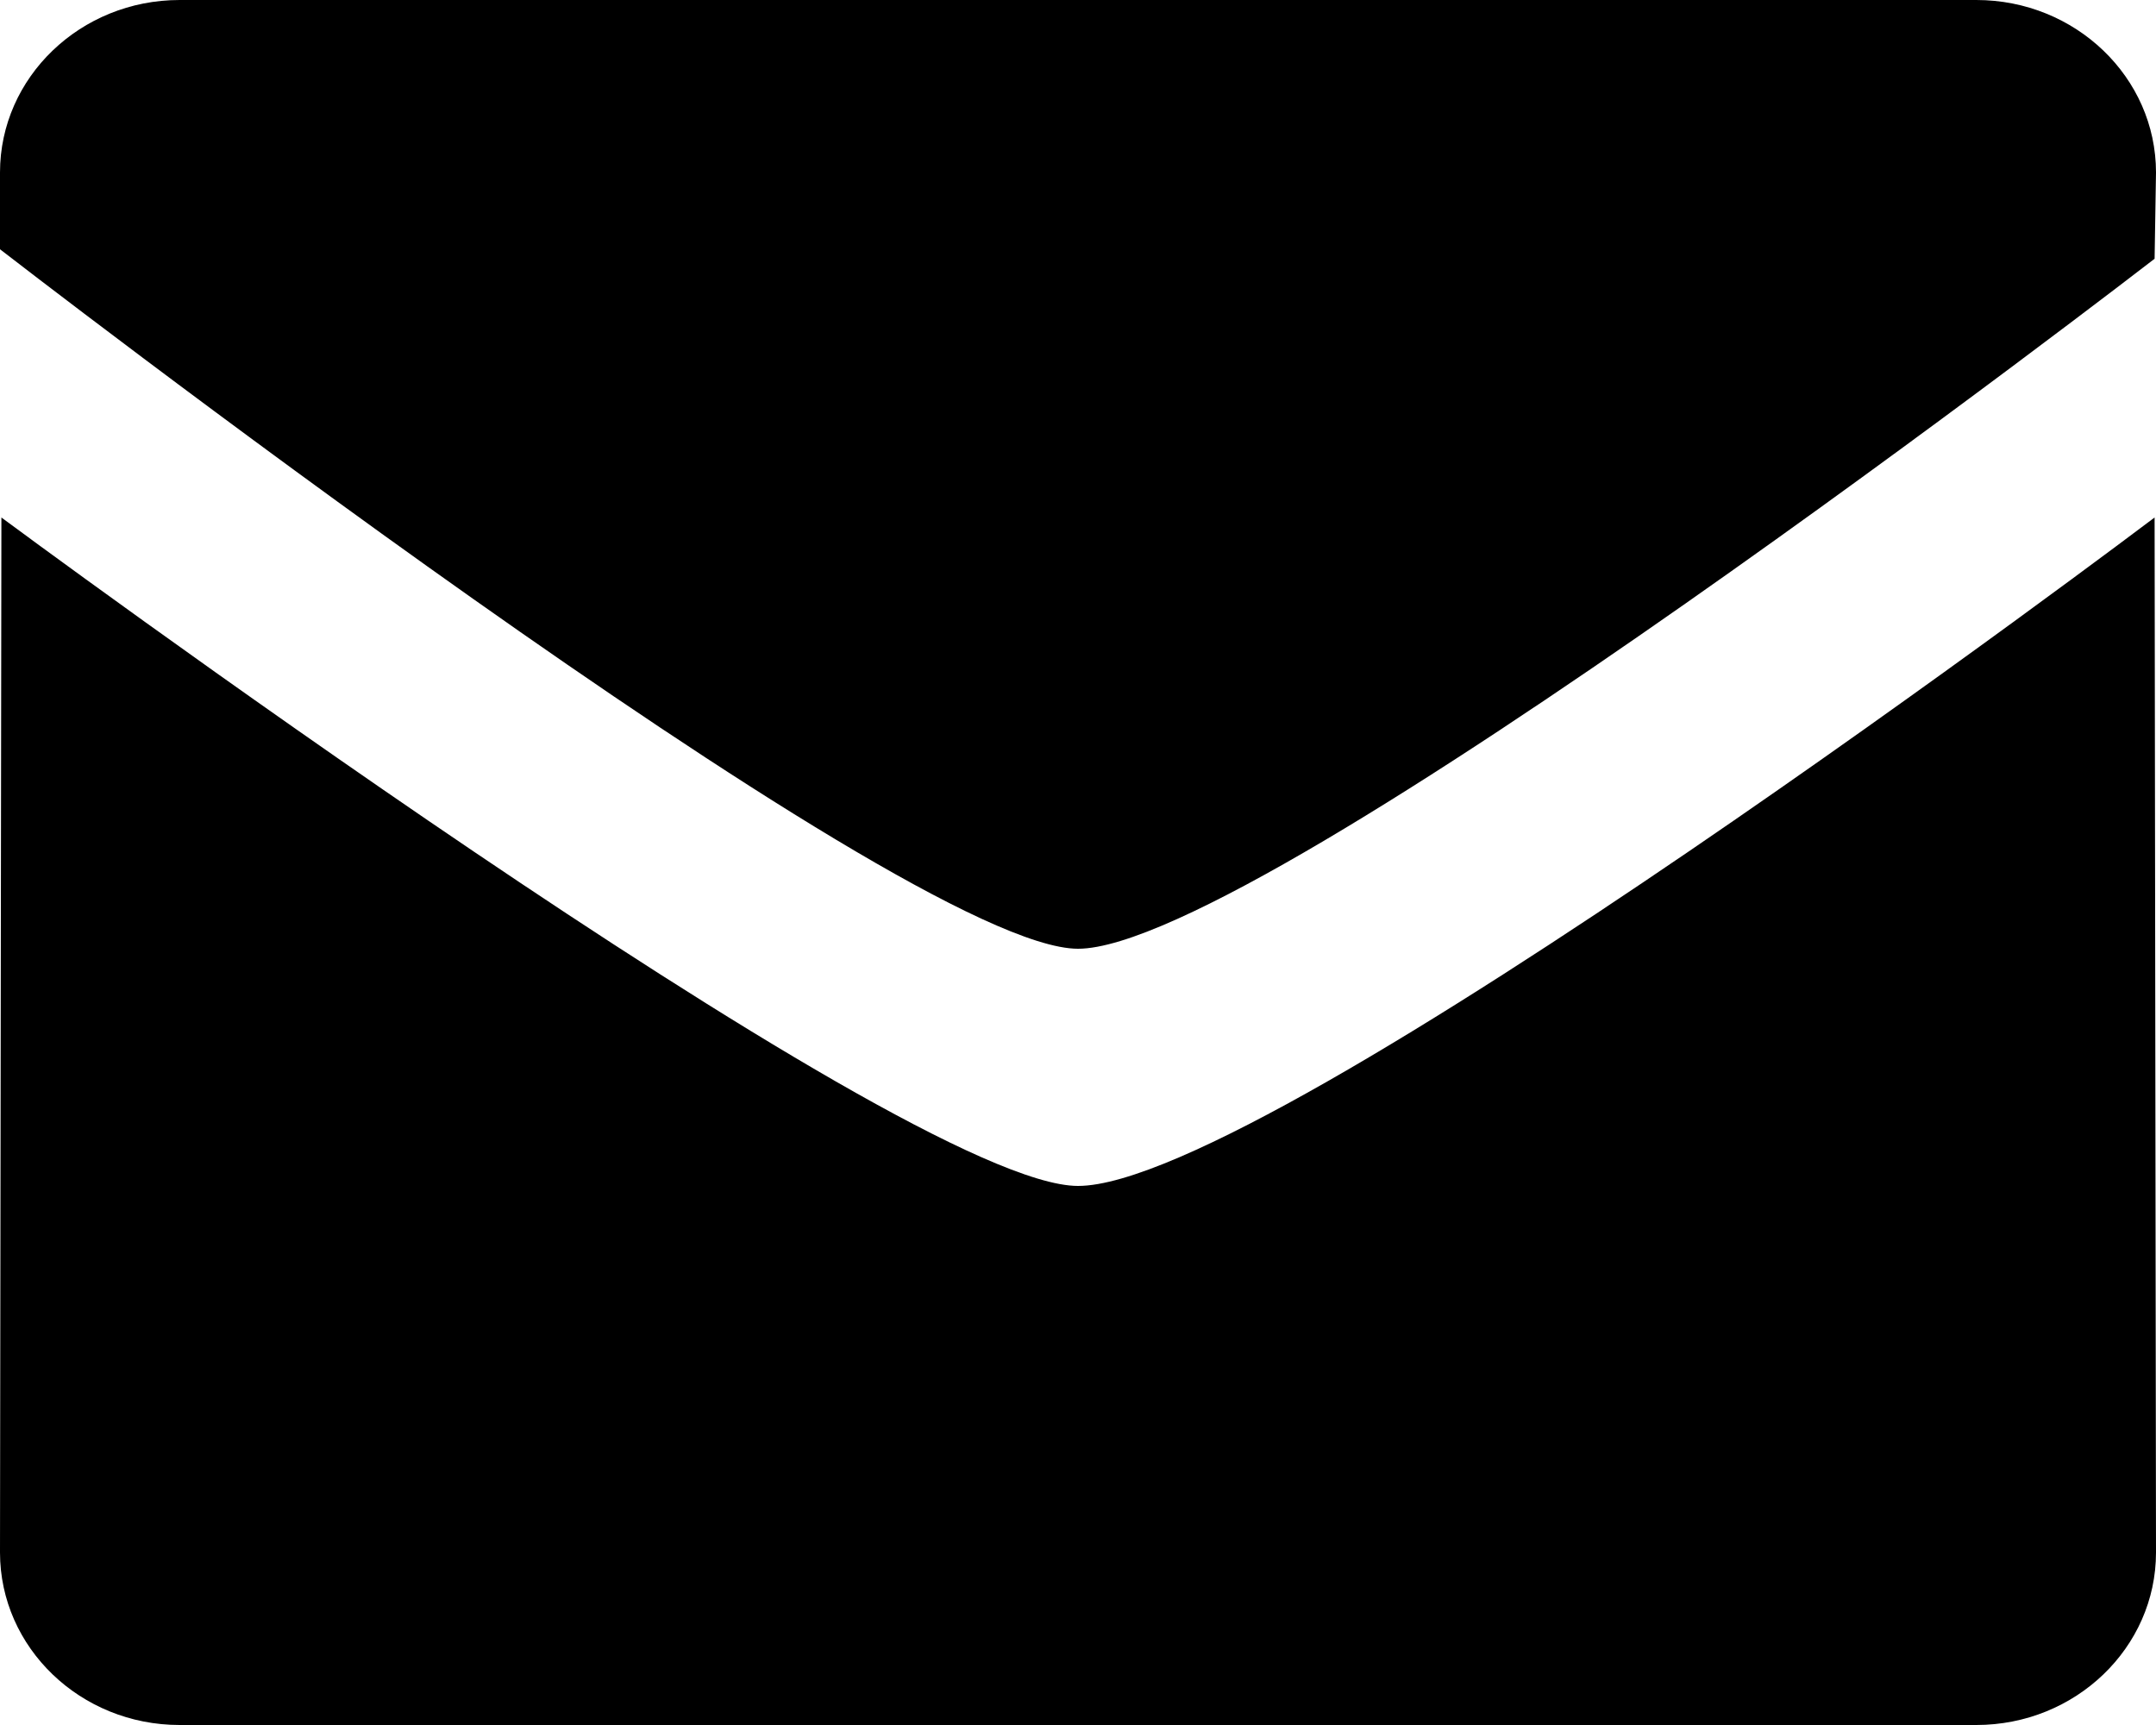
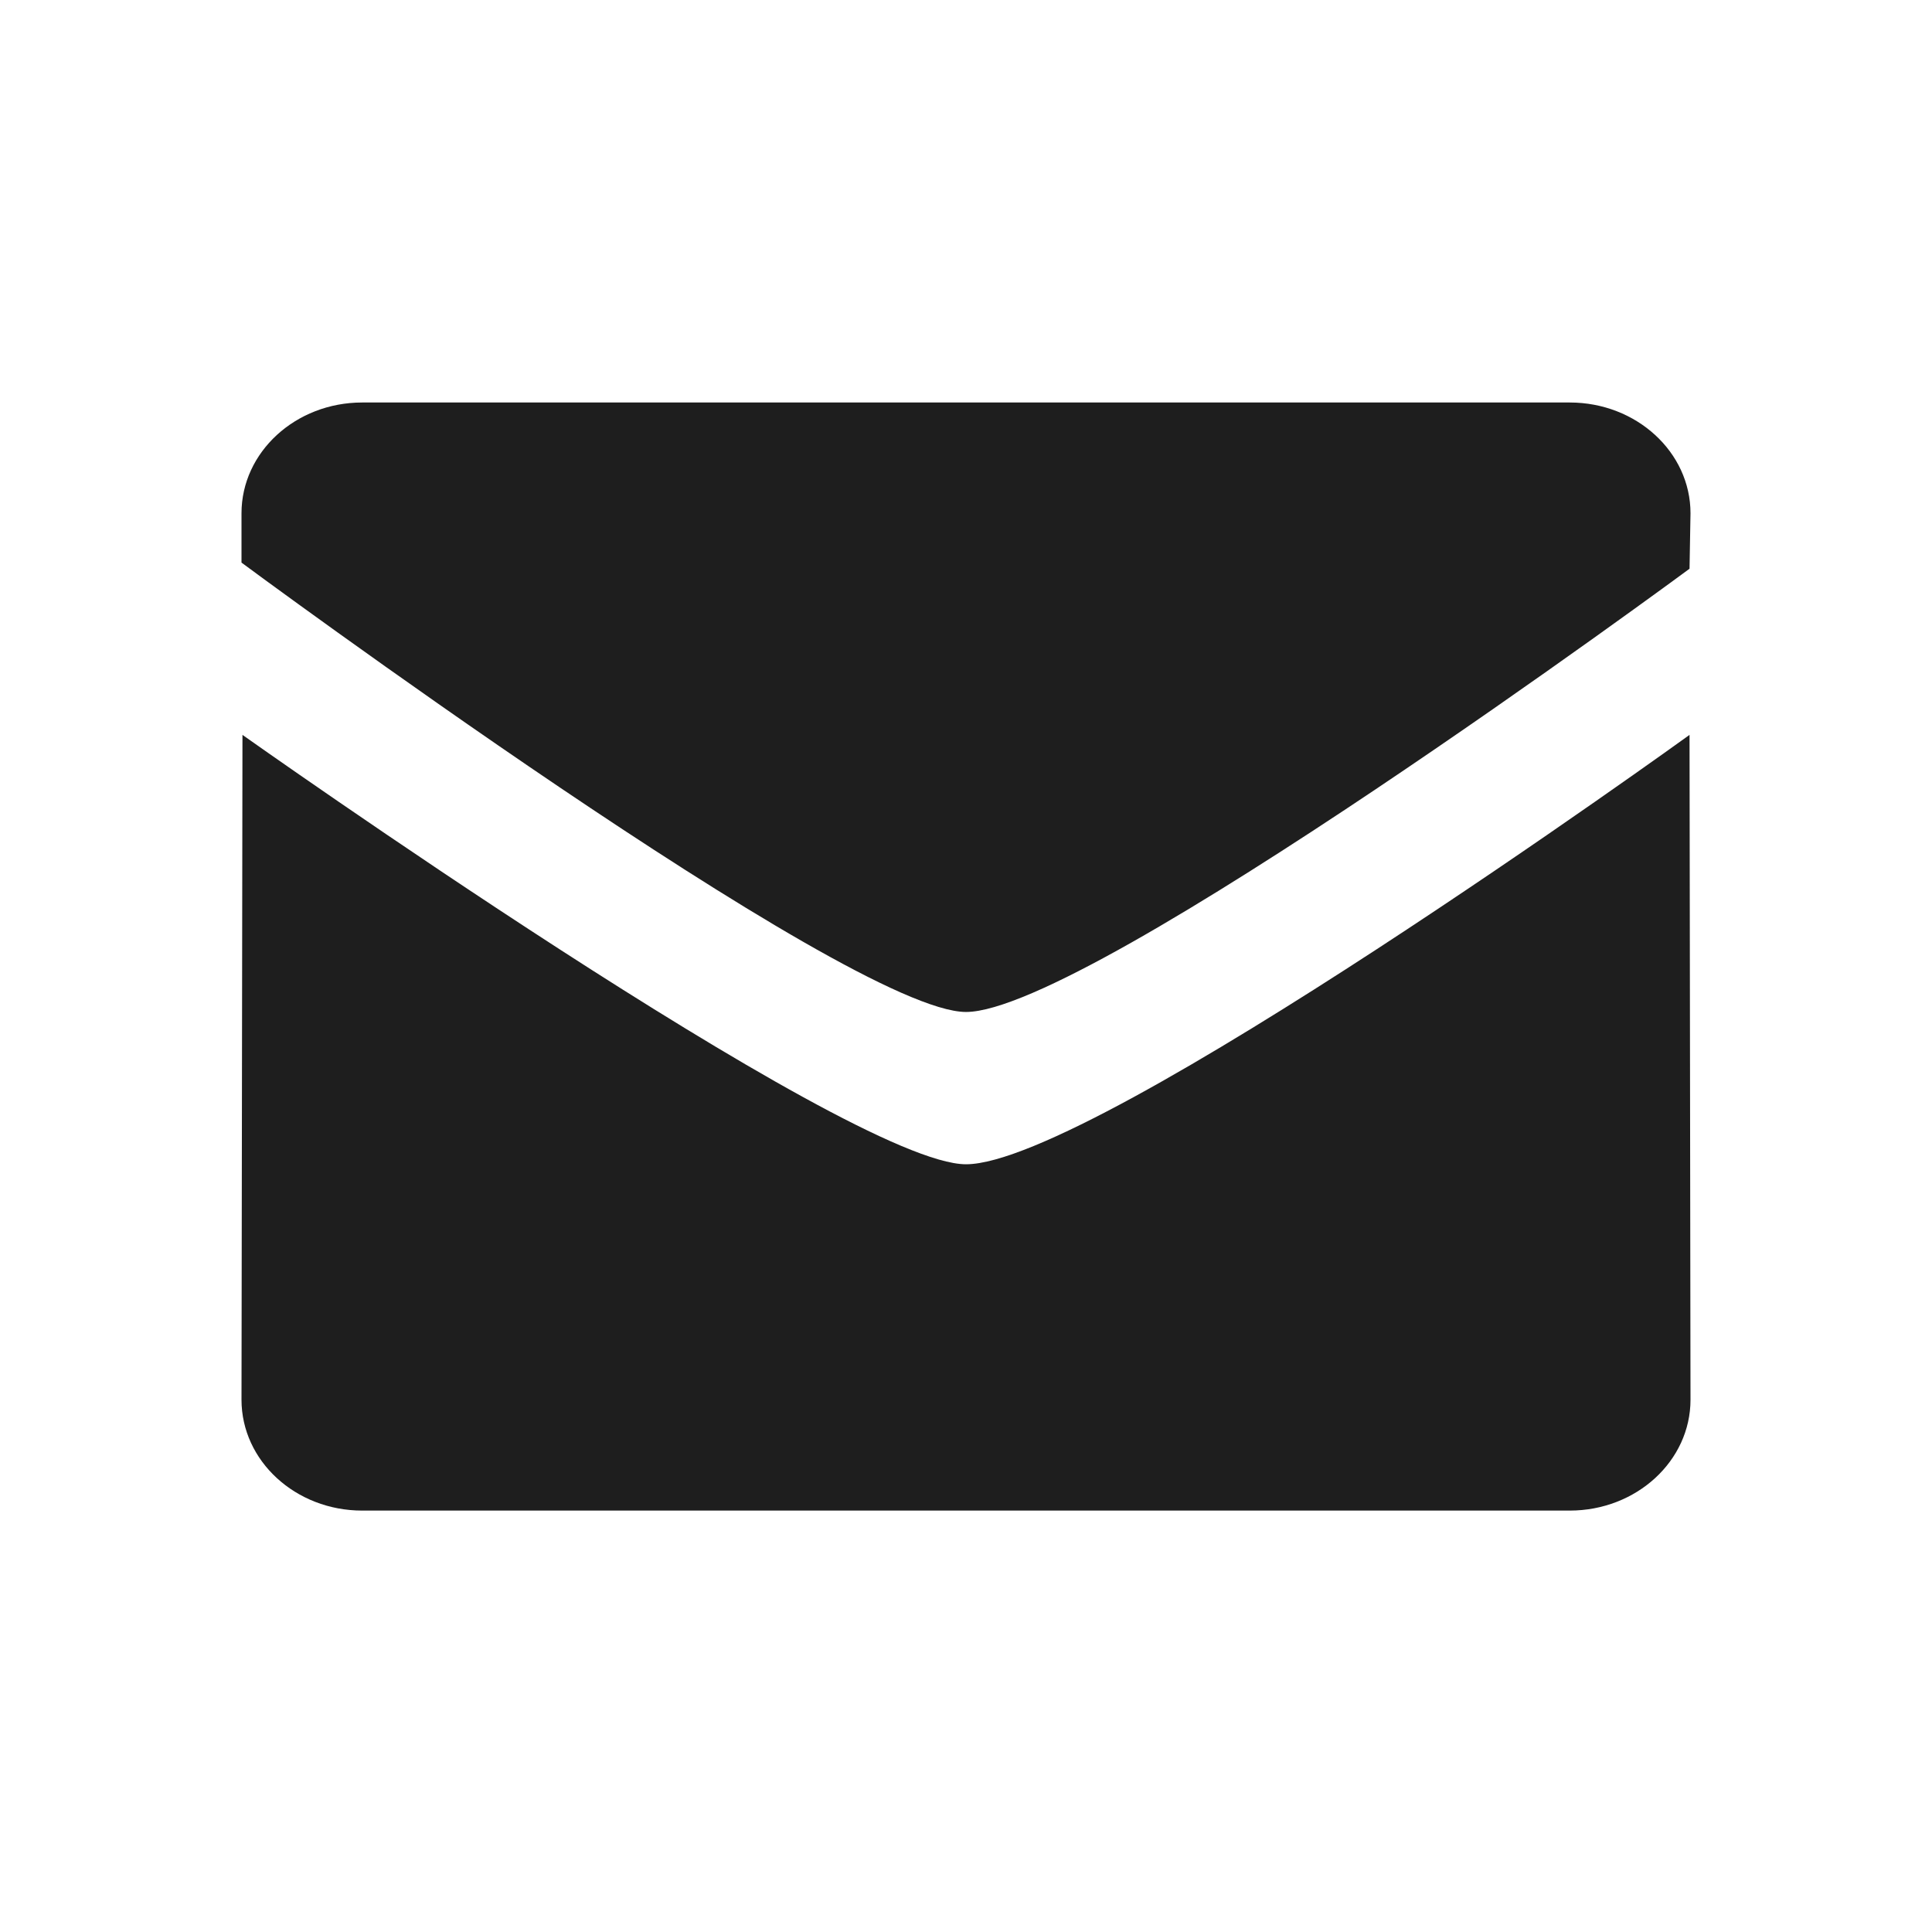
- <svg xmlns="http://www.w3.org/2000/svg" width="20px" height="16px" viewBox="0 0 20 16" version="1.1">
+ <svg xmlns="http://www.w3.org/2000/svg" width="24px" height="24px" viewBox="0 0 24 24" version="1.1">
  <defs />
-   <g id="Single" stroke="none" stroke-width="1" fill="none" fill-rule="evenodd">
-     <g id="m/single" transform="translate(-51, -888)" fill="#000000">
-       <g id="nav/Icons-black/24/mail" transform="translate(49, 884)">
-         <g id="mail-24" transform="translate(2, 4)">
-           <g id="Layer_1">
-             <path d="M10,8.8 C8.375,8.8 0,2.312 0,2.312 L0,1.6 C0,0.717 0.747,0 1.666,0 L18.333,0 C19.253,0 20,0.717 20,1.6 L19.987,2.4 C19.987,2.4 11.703,8.8 10,8.8 L10,8.8 Z M10,11 C11.782,11 19.987,4.8 19.987,4.8 L20,14.4 C20,15.283 19.253,16 18.333,16 L1.666,16 C0.747,16 0,15.283 0,14.4 L0.013,4.8 C0.013,4.8 8.375,11 10,11 L10,11 Z" id="Shape" />
-           </g>
-         </g>
-       </g>
+   <g id="Symbols" stroke="none" stroke-width="1" fill="none" fill-rule="evenodd">
+     <g id="meta/Icons-black/24/mail" fill="#1E1E1E">
+       <path d="M12,12.571 C10.537,12.571 3,6.989 3,6.989 L3,6.376 C3,5.617 3.672,5 4.499,5 L19.5,5 C20.328,5 21,5.617 21,6.376 L20.988,7.065 C20.988,7.065 13.533,12.571 12,12.571 L12,12.571 Z M12,14.463 C13.604,14.463 20.988,9.129 20.988,9.129 L21,17.388 C21,18.148 20.328,18.765 19.5,18.765 L4.499,18.765 C3.672,18.765 3,18.148 3,17.388 L3.012,9.129 C3.012,9.129 10.537,14.463 12,14.463 L12,14.463 Z" id="Shape" />
    </g>
  </g>
</svg>
